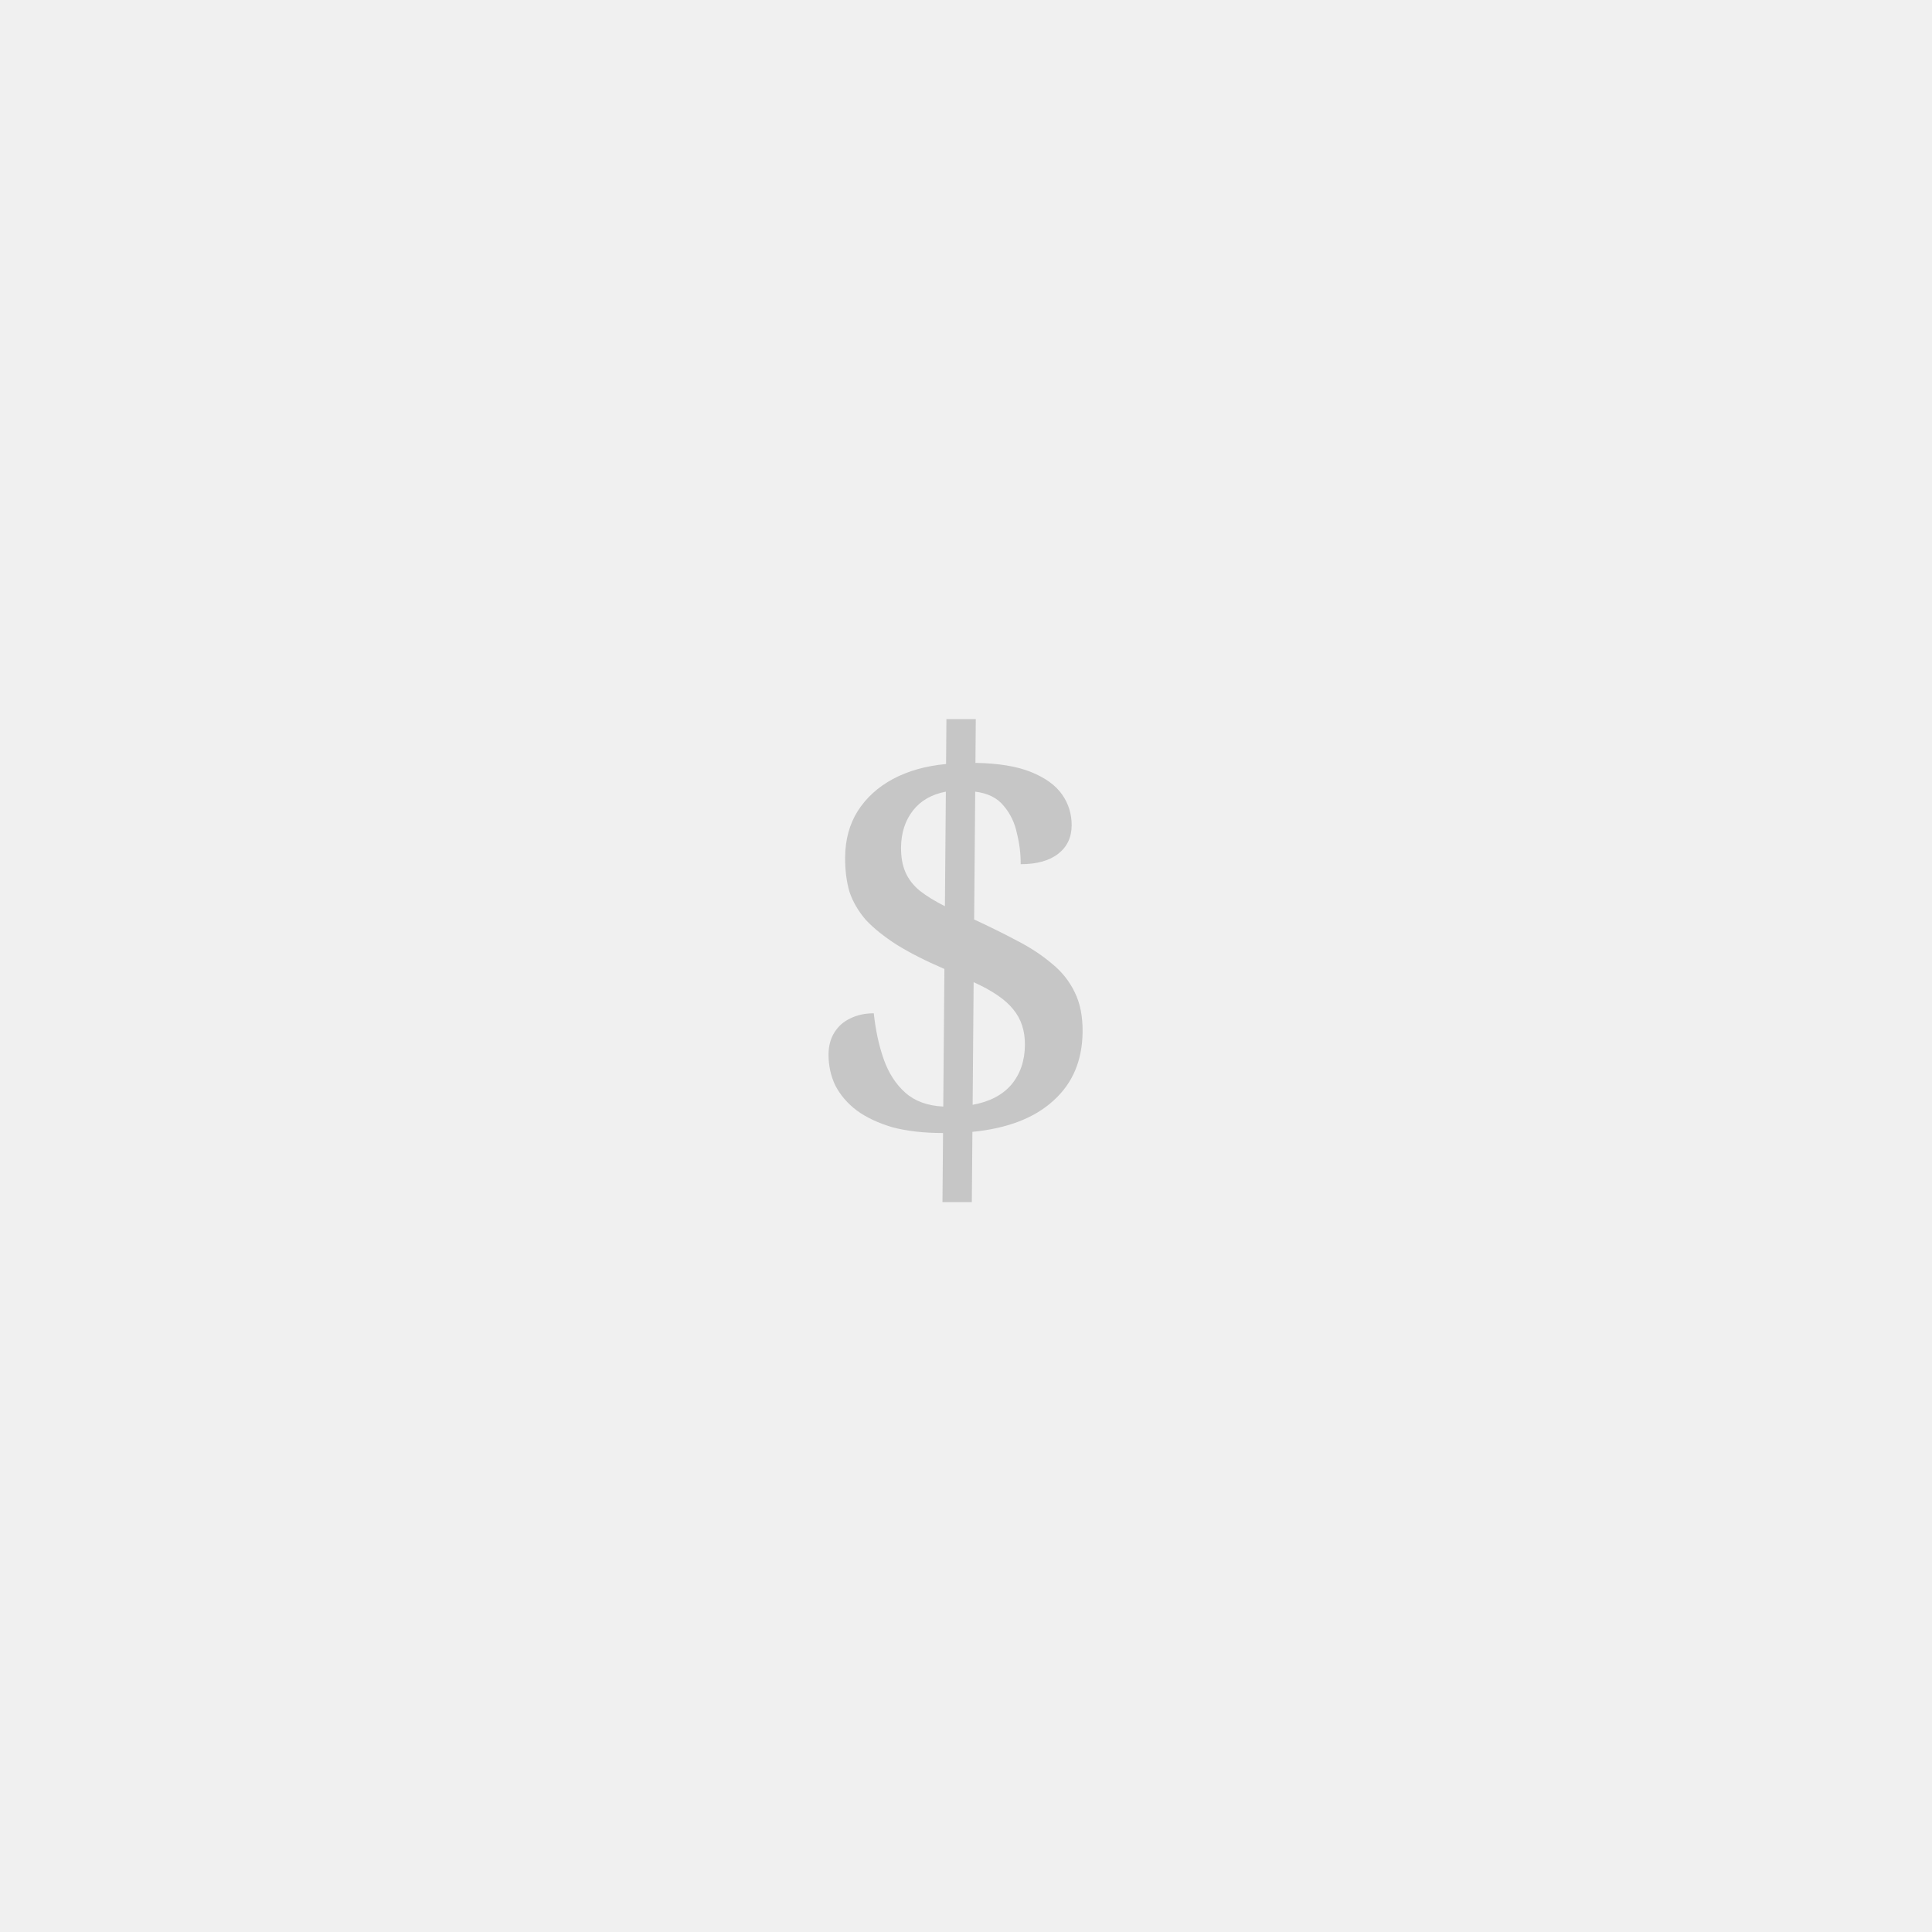
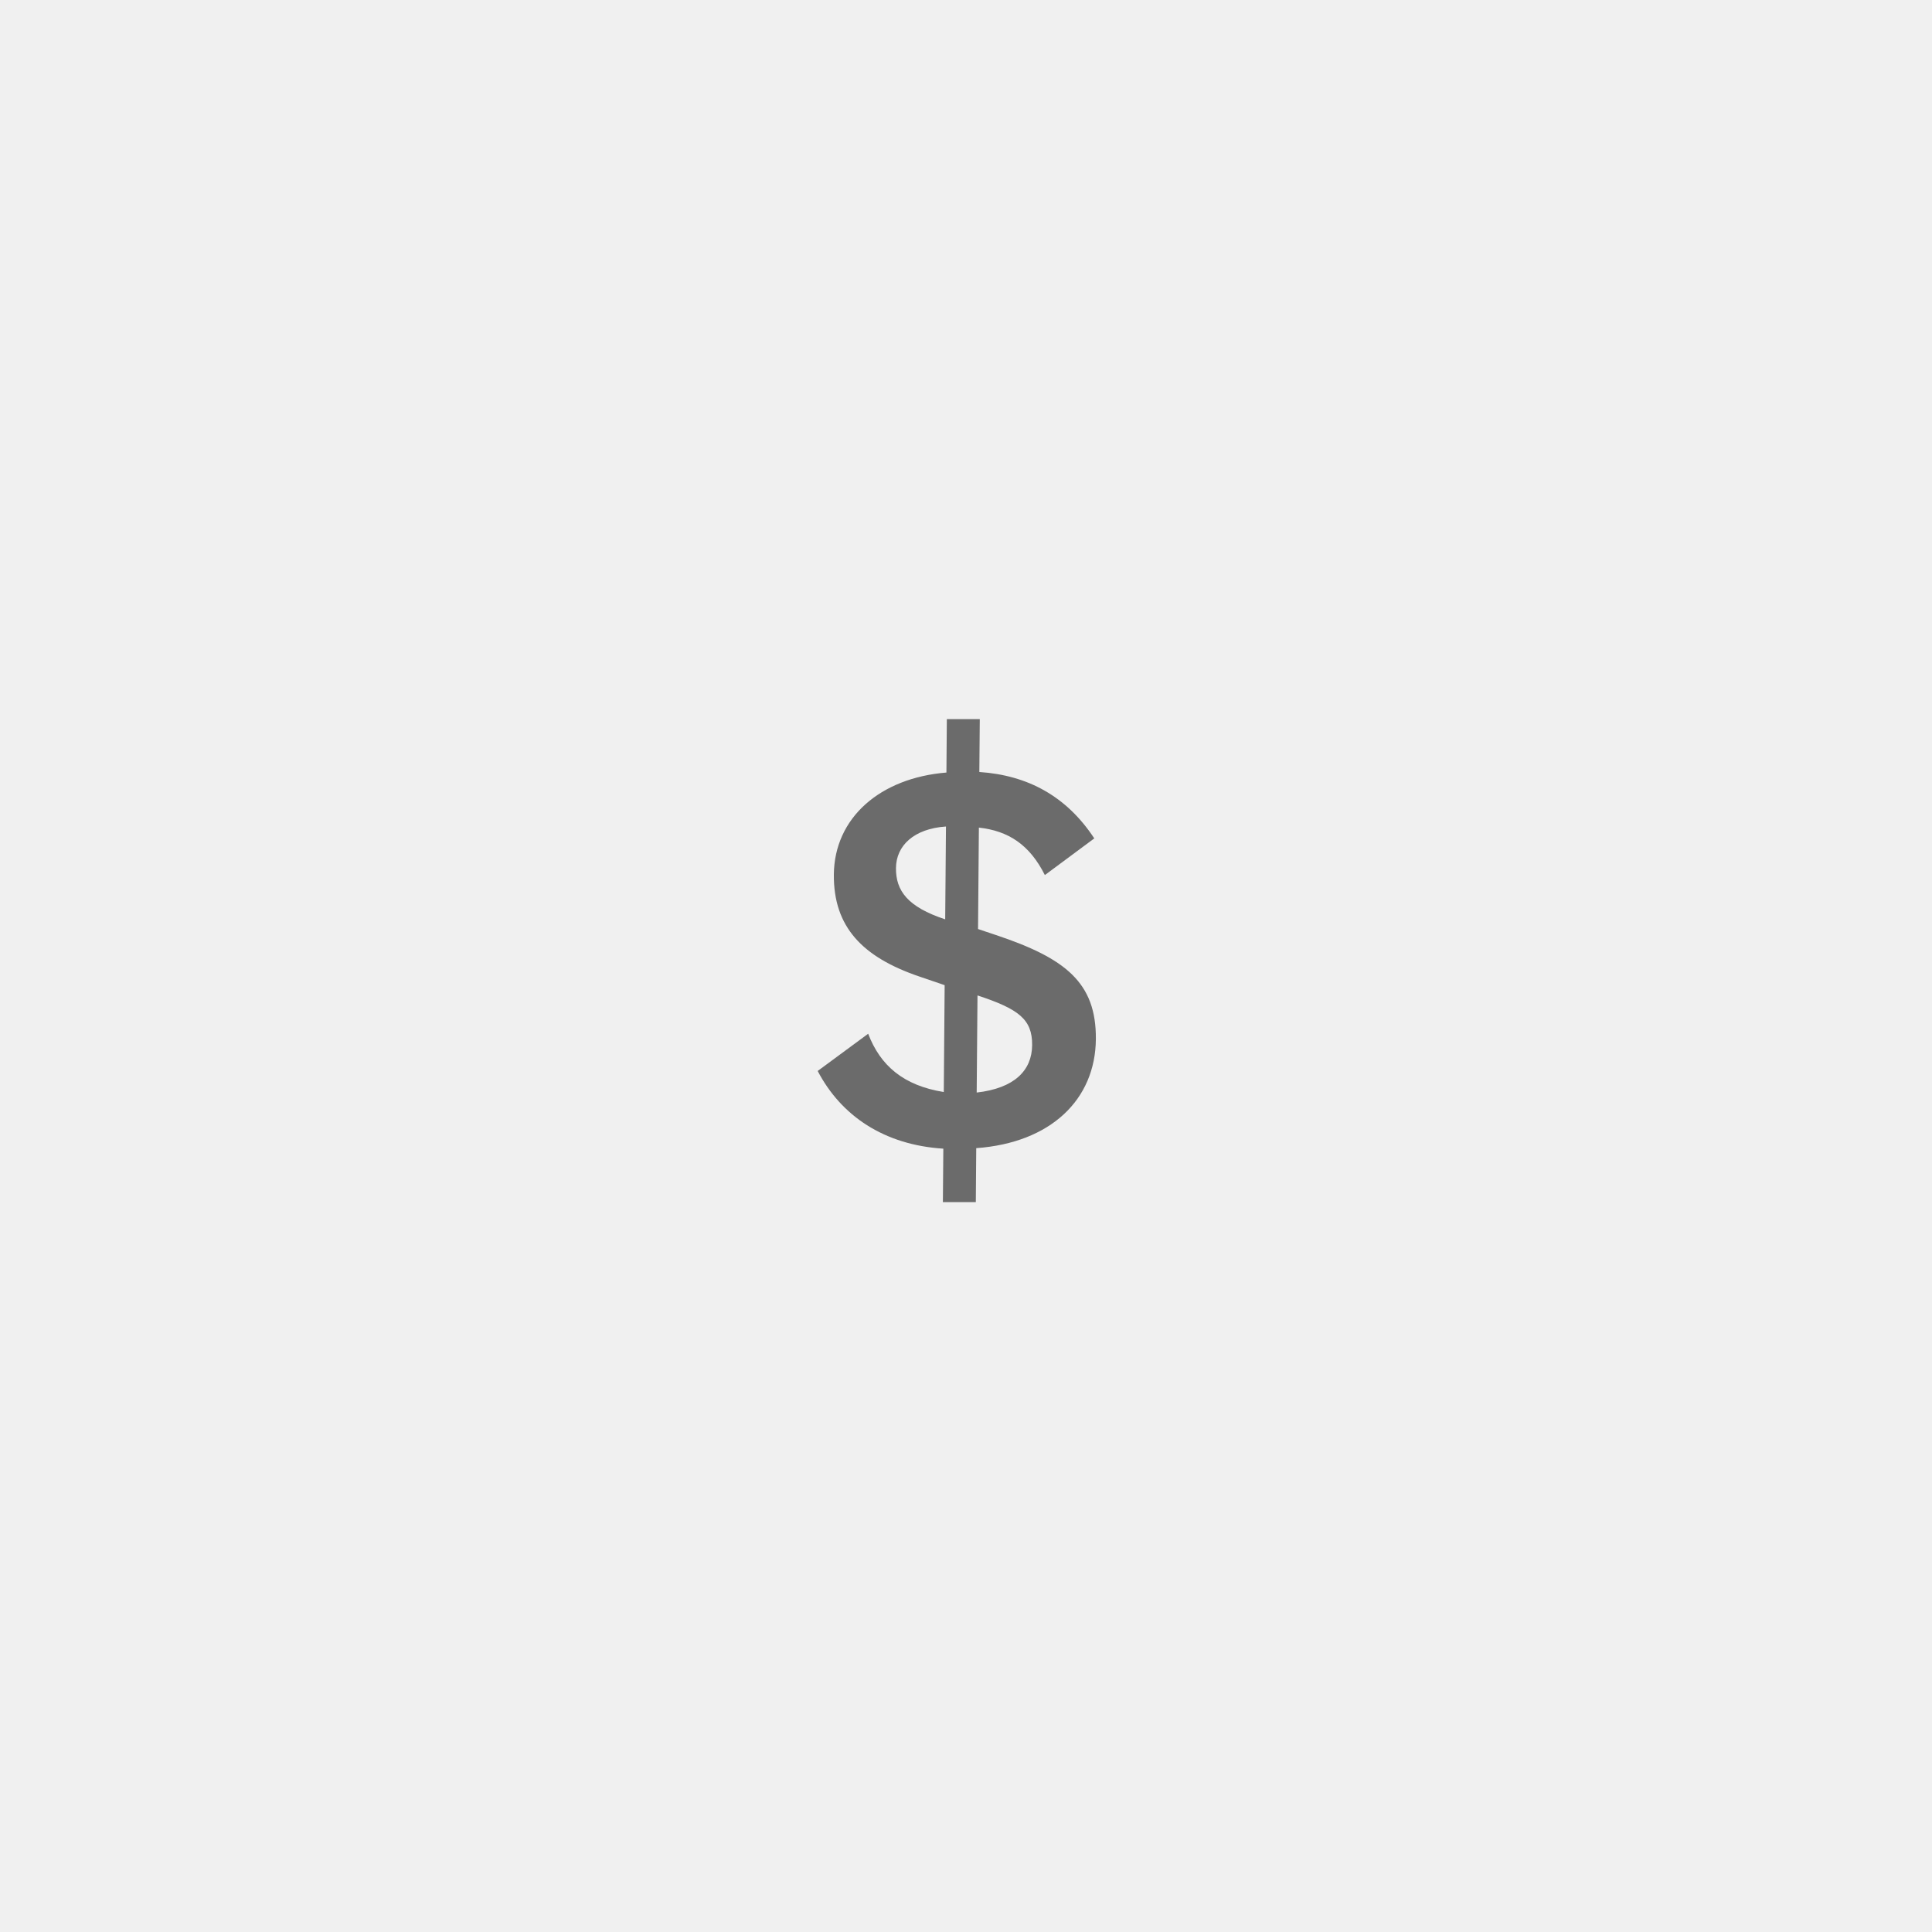
<svg xmlns="http://www.w3.org/2000/svg" width="60" height="60" viewBox="0 0 60 60" fill="none">
-   <g clip-path="url(#clip0_2471_1197)">
-     <path d="M29.287 35.187C28.691 35.187 28.167 35.128 27.715 35.008C27.275 34.877 26.907 34.705 26.611 34.49C26.315 34.264 26.09 34.001 25.938 33.703C25.797 33.405 25.729 33.084 25.731 32.738C25.734 32.476 25.795 32.249 25.916 32.059C26.037 31.868 26.199 31.725 26.402 31.63C26.617 31.522 26.862 31.469 27.136 31.469C27.192 31.993 27.295 32.47 27.446 32.899C27.598 33.328 27.822 33.673 28.117 33.936C28.413 34.198 28.805 34.341 29.294 34.365L29.329 30.092C28.747 29.842 28.254 29.591 27.851 29.341C27.46 29.091 27.14 28.835 26.892 28.572C26.656 28.298 26.485 28.006 26.381 27.696C26.288 27.375 26.243 27.017 26.246 26.624C26.251 26.075 26.38 25.599 26.634 25.194C26.899 24.776 27.265 24.443 27.732 24.192C28.199 23.942 28.749 23.787 29.381 23.727L29.392 22.333H30.304L30.293 23.692C31.008 23.704 31.585 23.799 32.025 23.978C32.465 24.157 32.784 24.389 32.985 24.675C33.185 24.961 33.284 25.283 33.281 25.64C33.278 26.01 33.138 26.302 32.862 26.516C32.586 26.731 32.198 26.838 31.698 26.838C31.7 26.516 31.661 26.195 31.58 25.873C31.512 25.551 31.377 25.271 31.176 25.033C30.976 24.782 30.679 24.633 30.286 24.586L30.253 28.555C30.74 28.781 31.185 29.001 31.589 29.216C32.004 29.43 32.366 29.669 32.673 29.931C32.981 30.181 33.217 30.479 33.381 30.825C33.545 31.159 33.625 31.564 33.621 32.041C33.614 32.935 33.31 33.65 32.71 34.186C32.122 34.722 31.285 35.044 30.199 35.151L30.181 37.333H29.269L29.287 35.187ZM30.206 34.311C30.731 34.216 31.132 34.007 31.409 33.685C31.686 33.352 31.826 32.941 31.83 32.452C31.834 32.011 31.712 31.641 31.464 31.343C31.228 31.046 30.819 30.765 30.237 30.503L30.206 34.311ZM29.374 24.586C28.932 24.669 28.591 24.866 28.35 25.176C28.109 25.485 27.987 25.867 27.983 26.32C27.981 26.618 28.026 26.874 28.12 27.088C28.213 27.303 28.361 27.494 28.562 27.661C28.775 27.828 29.036 27.988 29.345 28.143L29.374 24.586Z" fill="#C6C6C6" />
+   <g clip-path="url(#clip0_2480_1195)">
+     <path d="M30.428 22.333H29.405L29.392 23.992C27.329 24.16 25.911 25.4 25.896 27.16C25.883 28.785 26.78 29.724 28.552 30.327L29.337 30.595L29.31 33.914C28.055 33.712 27.339 33.092 26.962 32.104L25.394 33.26C26.12 34.651 27.453 35.556 29.296 35.673L29.282 37.333H30.305L30.318 35.657C32.633 35.489 34.018 34.148 34.033 32.271C34.048 30.512 33.082 29.757 30.926 29.037L30.374 28.852L30.4 25.702C31.304 25.802 31.971 26.221 32.449 27.176L33.984 26.037C33.123 24.73 31.922 24.076 30.414 23.975L30.428 22.333ZM30.357 30.914C31.628 31.333 32.061 31.651 32.054 32.456C32.048 33.243 31.507 33.796 30.332 33.93L30.357 30.914ZM29.378 25.668L29.354 28.551C28.184 28.165 27.82 27.662 27.825 26.959C27.831 26.255 28.389 25.735 29.378 25.668Z" fill="#6B6B6B" />
  </g>
  <defs>
-     <clipPath id="clip0_2471_1197">
+     <clipPath id="clip0_2480_1195">
      <rect width="60" height="60" fill="white" />
    </clipPath>
  </defs>
</svg>
